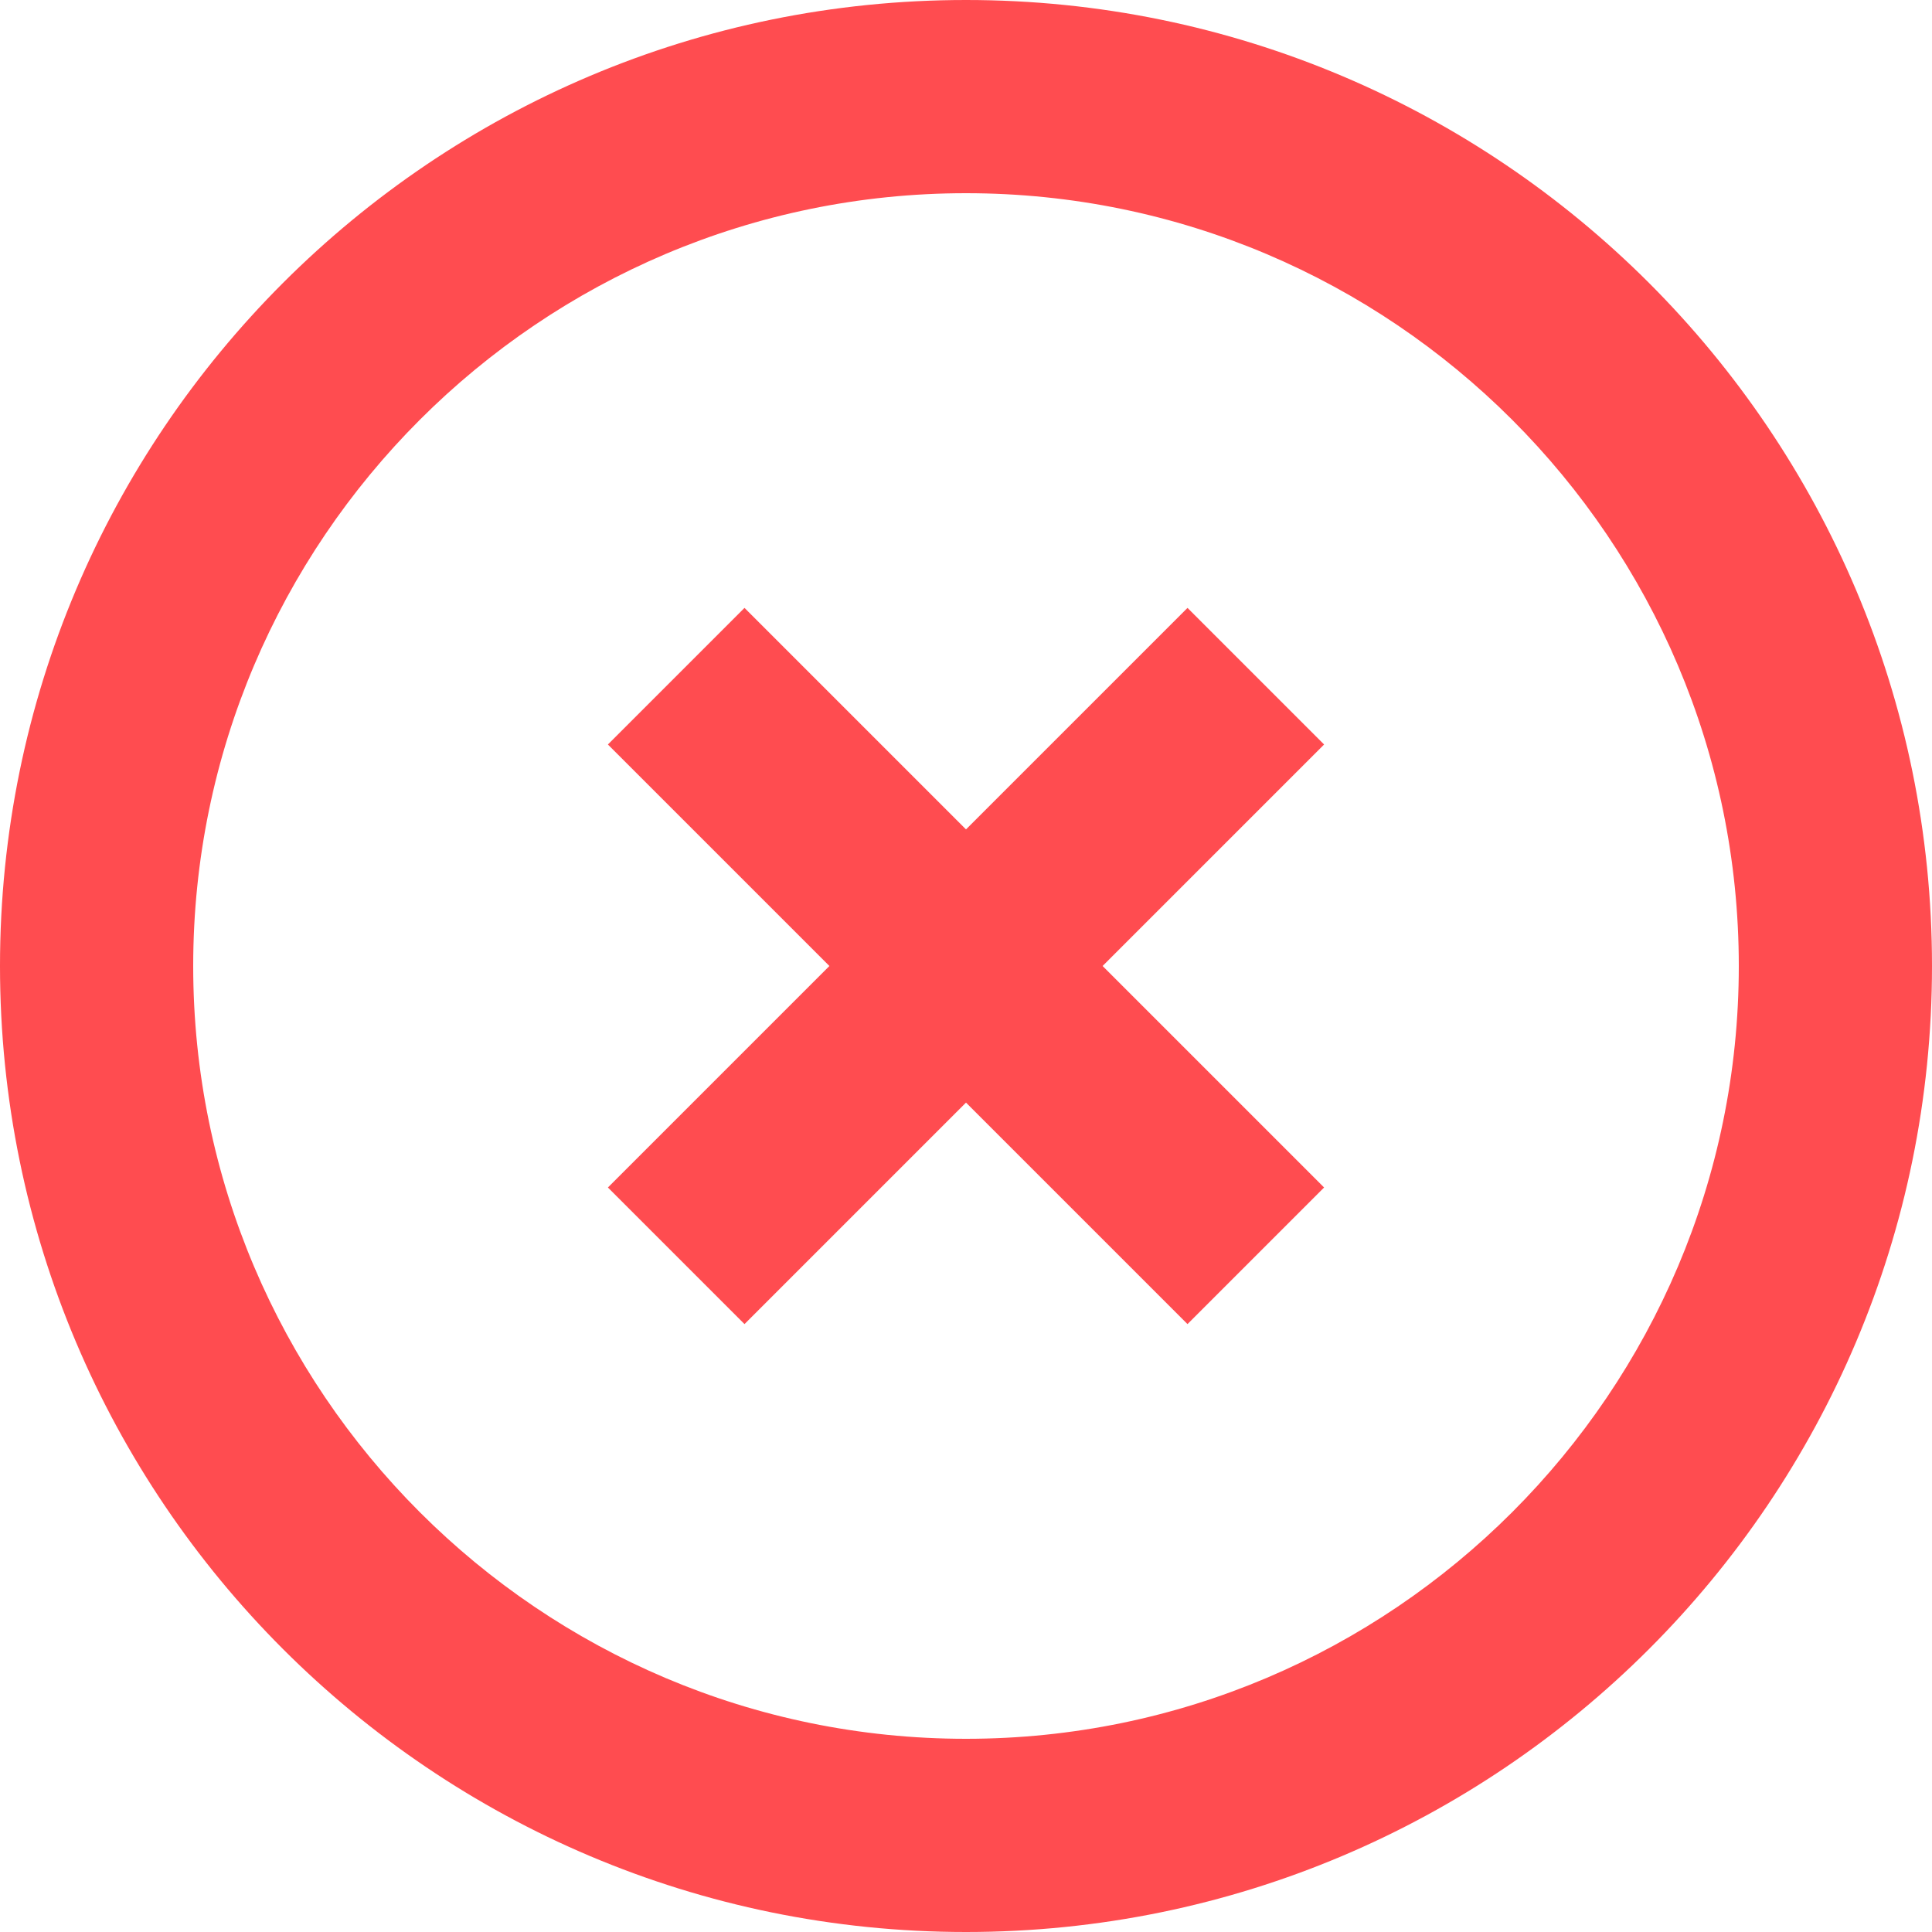
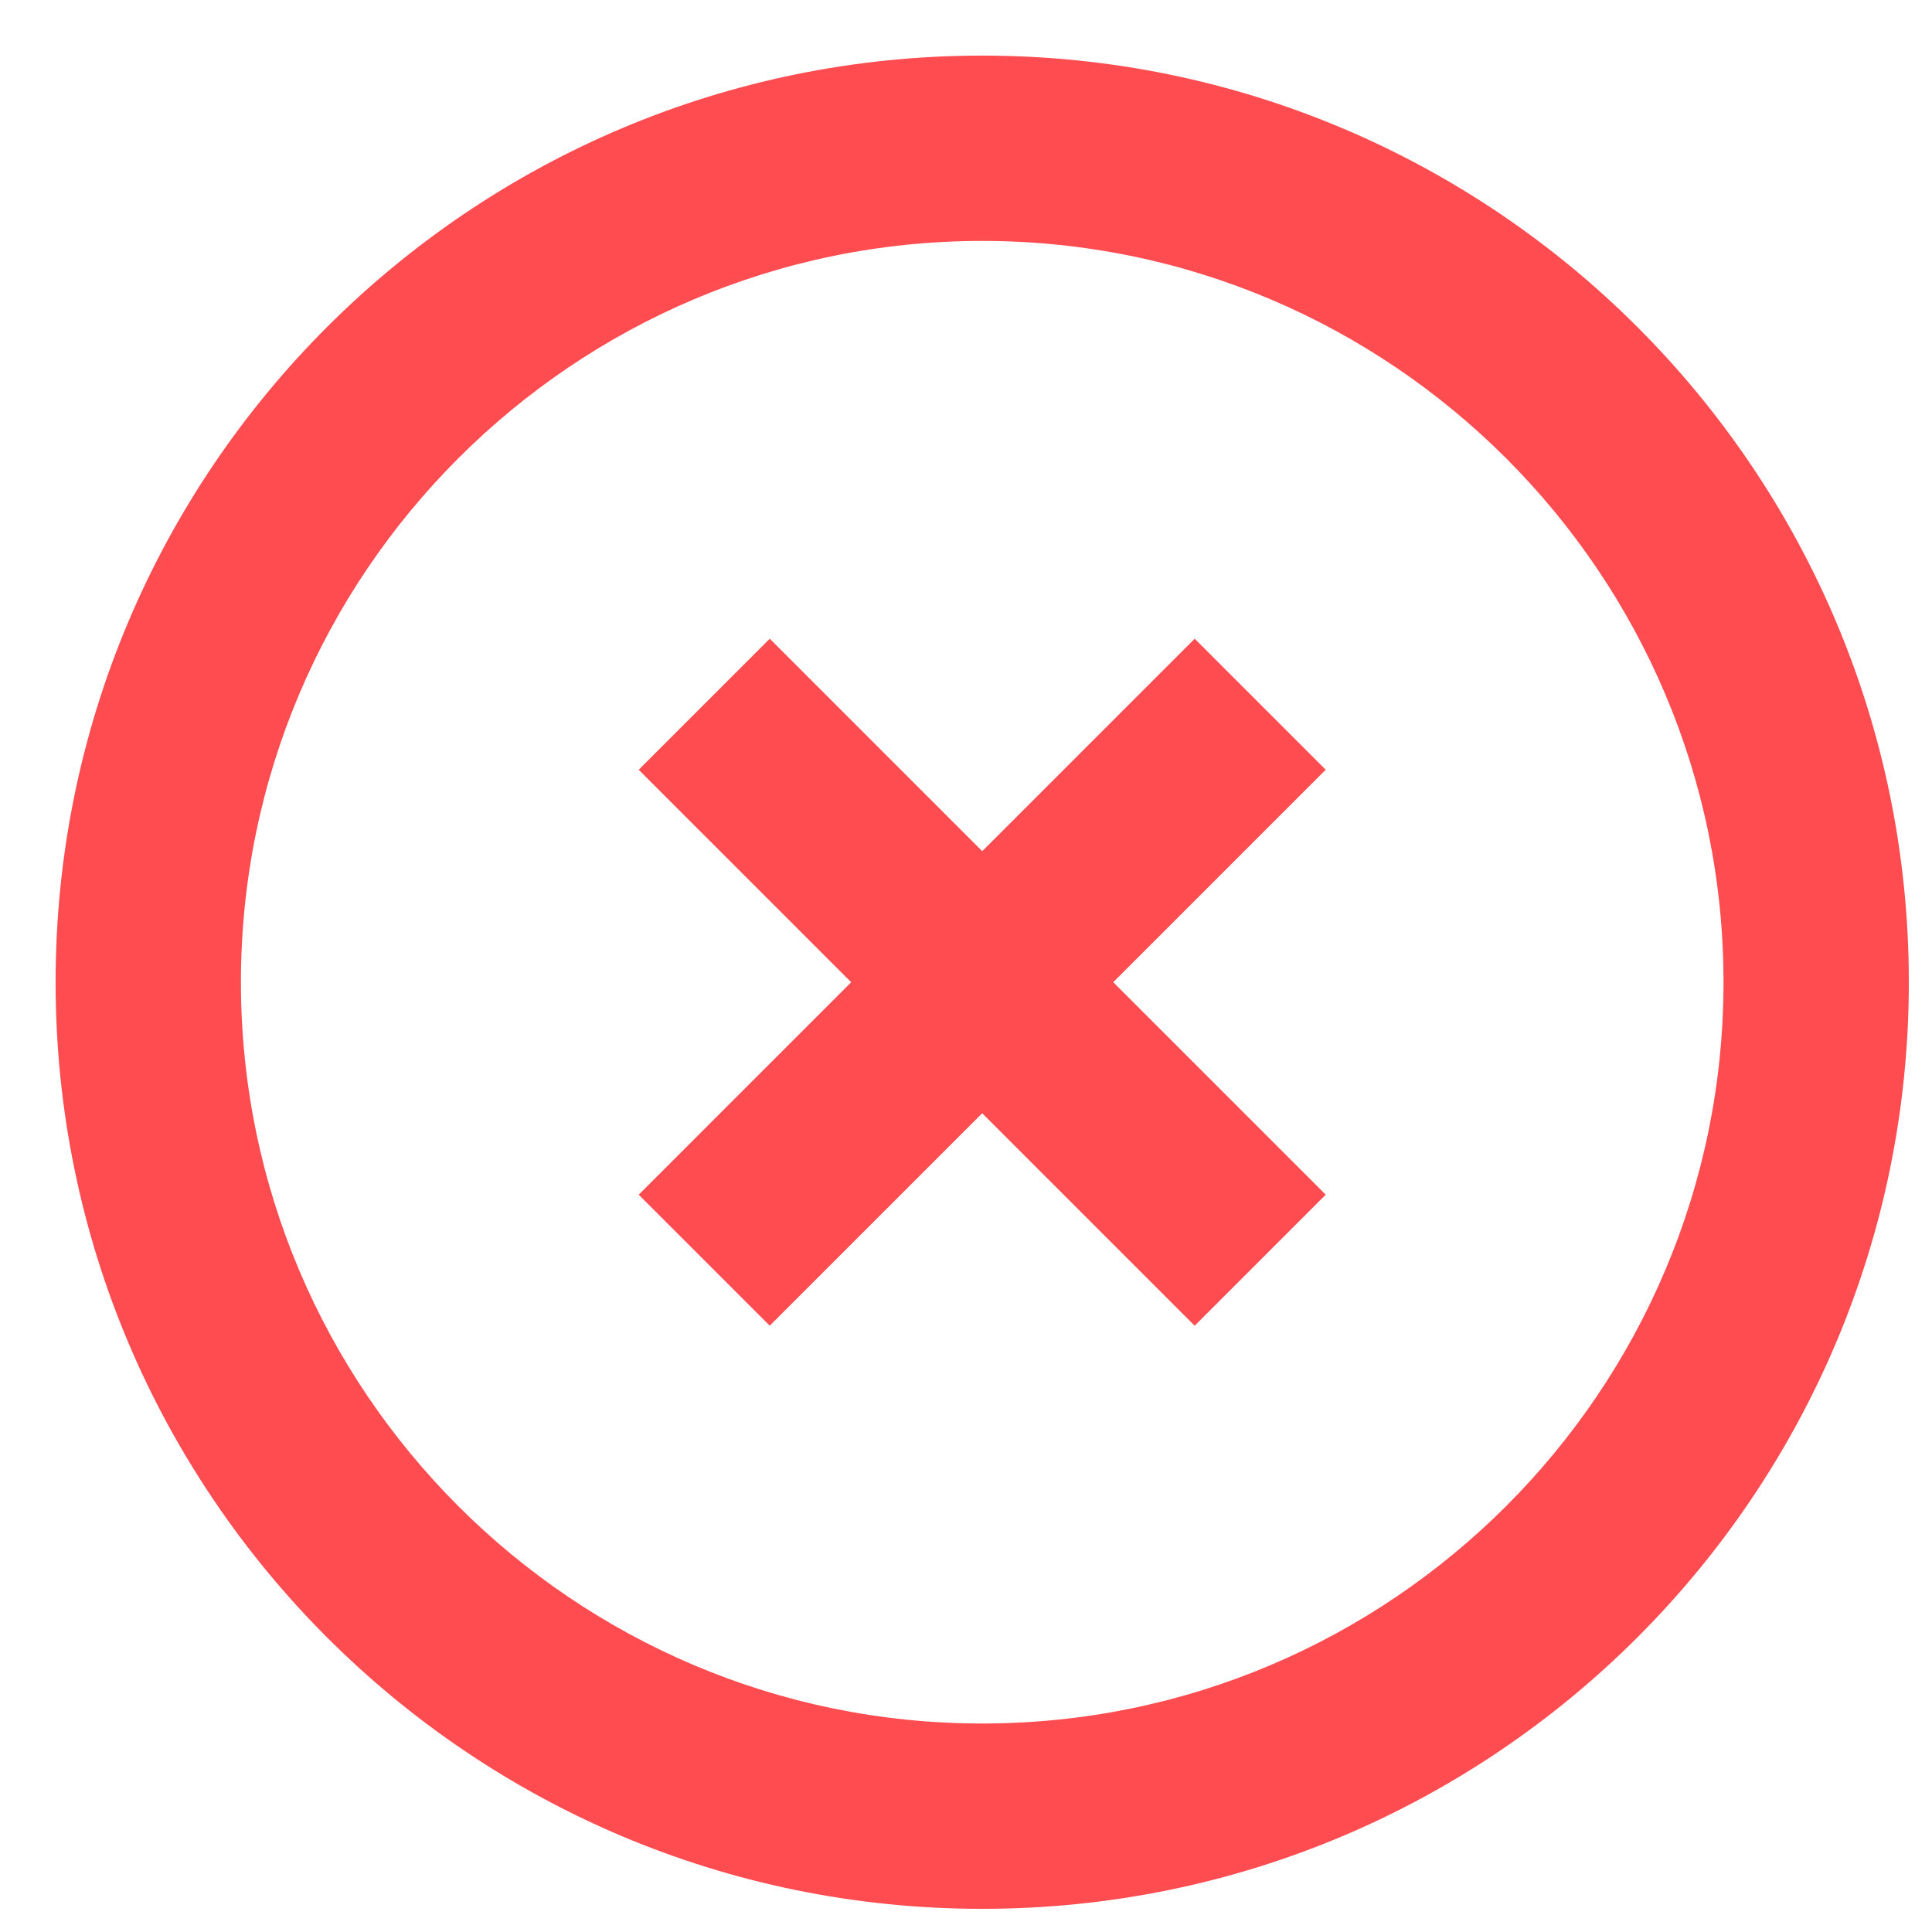
- <svg xmlns="http://www.w3.org/2000/svg" width="666.667" height="666.667" viewBox="0 0 426.667 426.667" version="1.1" id="svg7">
+ <svg xmlns="http://www.w3.org/2000/svg" width="695" height="695" viewBox="0 0 444.8 444.8" version="1.1" id="svg7">
  <defs id="defs11" />
  <g id="Page-1" stroke="none" stroke-width="1" fill="none" fill-rule="evenodd" transform="translate(-42.66667,-42.66667)">
    <g id="add" fill="#000000" transform="translate(42.66667,42.66667)">
-       <path d="M 213.333,0 C 331.136,0 426.667,95.531 426.667,213.333 426.667,331.136 331.136,426.667 213.333,426.667 95.531,426.667 0,331.136 0,213.333 0,95.531 95.531,0 213.333,0 Z m 0,42.667 C 119.232,42.667 42.667,119.232 42.667,213.333 42.667,307.435 119.232,384 213.333,384 307.435,384 384,307.435 384,213.333 384,119.232 307.435,42.667 213.333,42.667 Z M 262.251,134.251 292.416,164.416 243.499,213.333 292.416,262.251 262.251,292.416 213.333,243.499 164.416,292.416 134.251,262.251 183.168,213.333 134.251,164.416 164.416,134.251 213.333,183.168 Z" id="error" style="fill:#ff4c50;fill-opacity:1" />
+       <path d="m 226.133,12.8 c 117.803,0 213.333,95.531 213.333,213.333 0,117.803 -95.531,213.333 -213.333,213.333 C 108.331,439.467 12.8,343.936 12.8,226.133 12.8,108.331 108.331,12.8 226.133,12.8 Z m 0,42.667 C 132.032,55.467 55.467,132.032 55.467,226.133 55.467,320.235 132.032,396.8 226.133,396.8 320.235,396.8 396.8,320.235 396.8,226.133 396.8,132.032 320.235,55.467 226.133,55.467 Z M 275.051,147.051 305.216,177.216 256.299,226.133 305.216,275.051 275.051,305.216 226.133,256.299 177.216,305.216 147.051,275.051 195.968,226.133 147.051,177.216 177.216,147.051 226.133,195.968 Z" id="error" style="fill:#ff4c50;fill-opacity:1" />
    </g>
  </g>
</svg>
